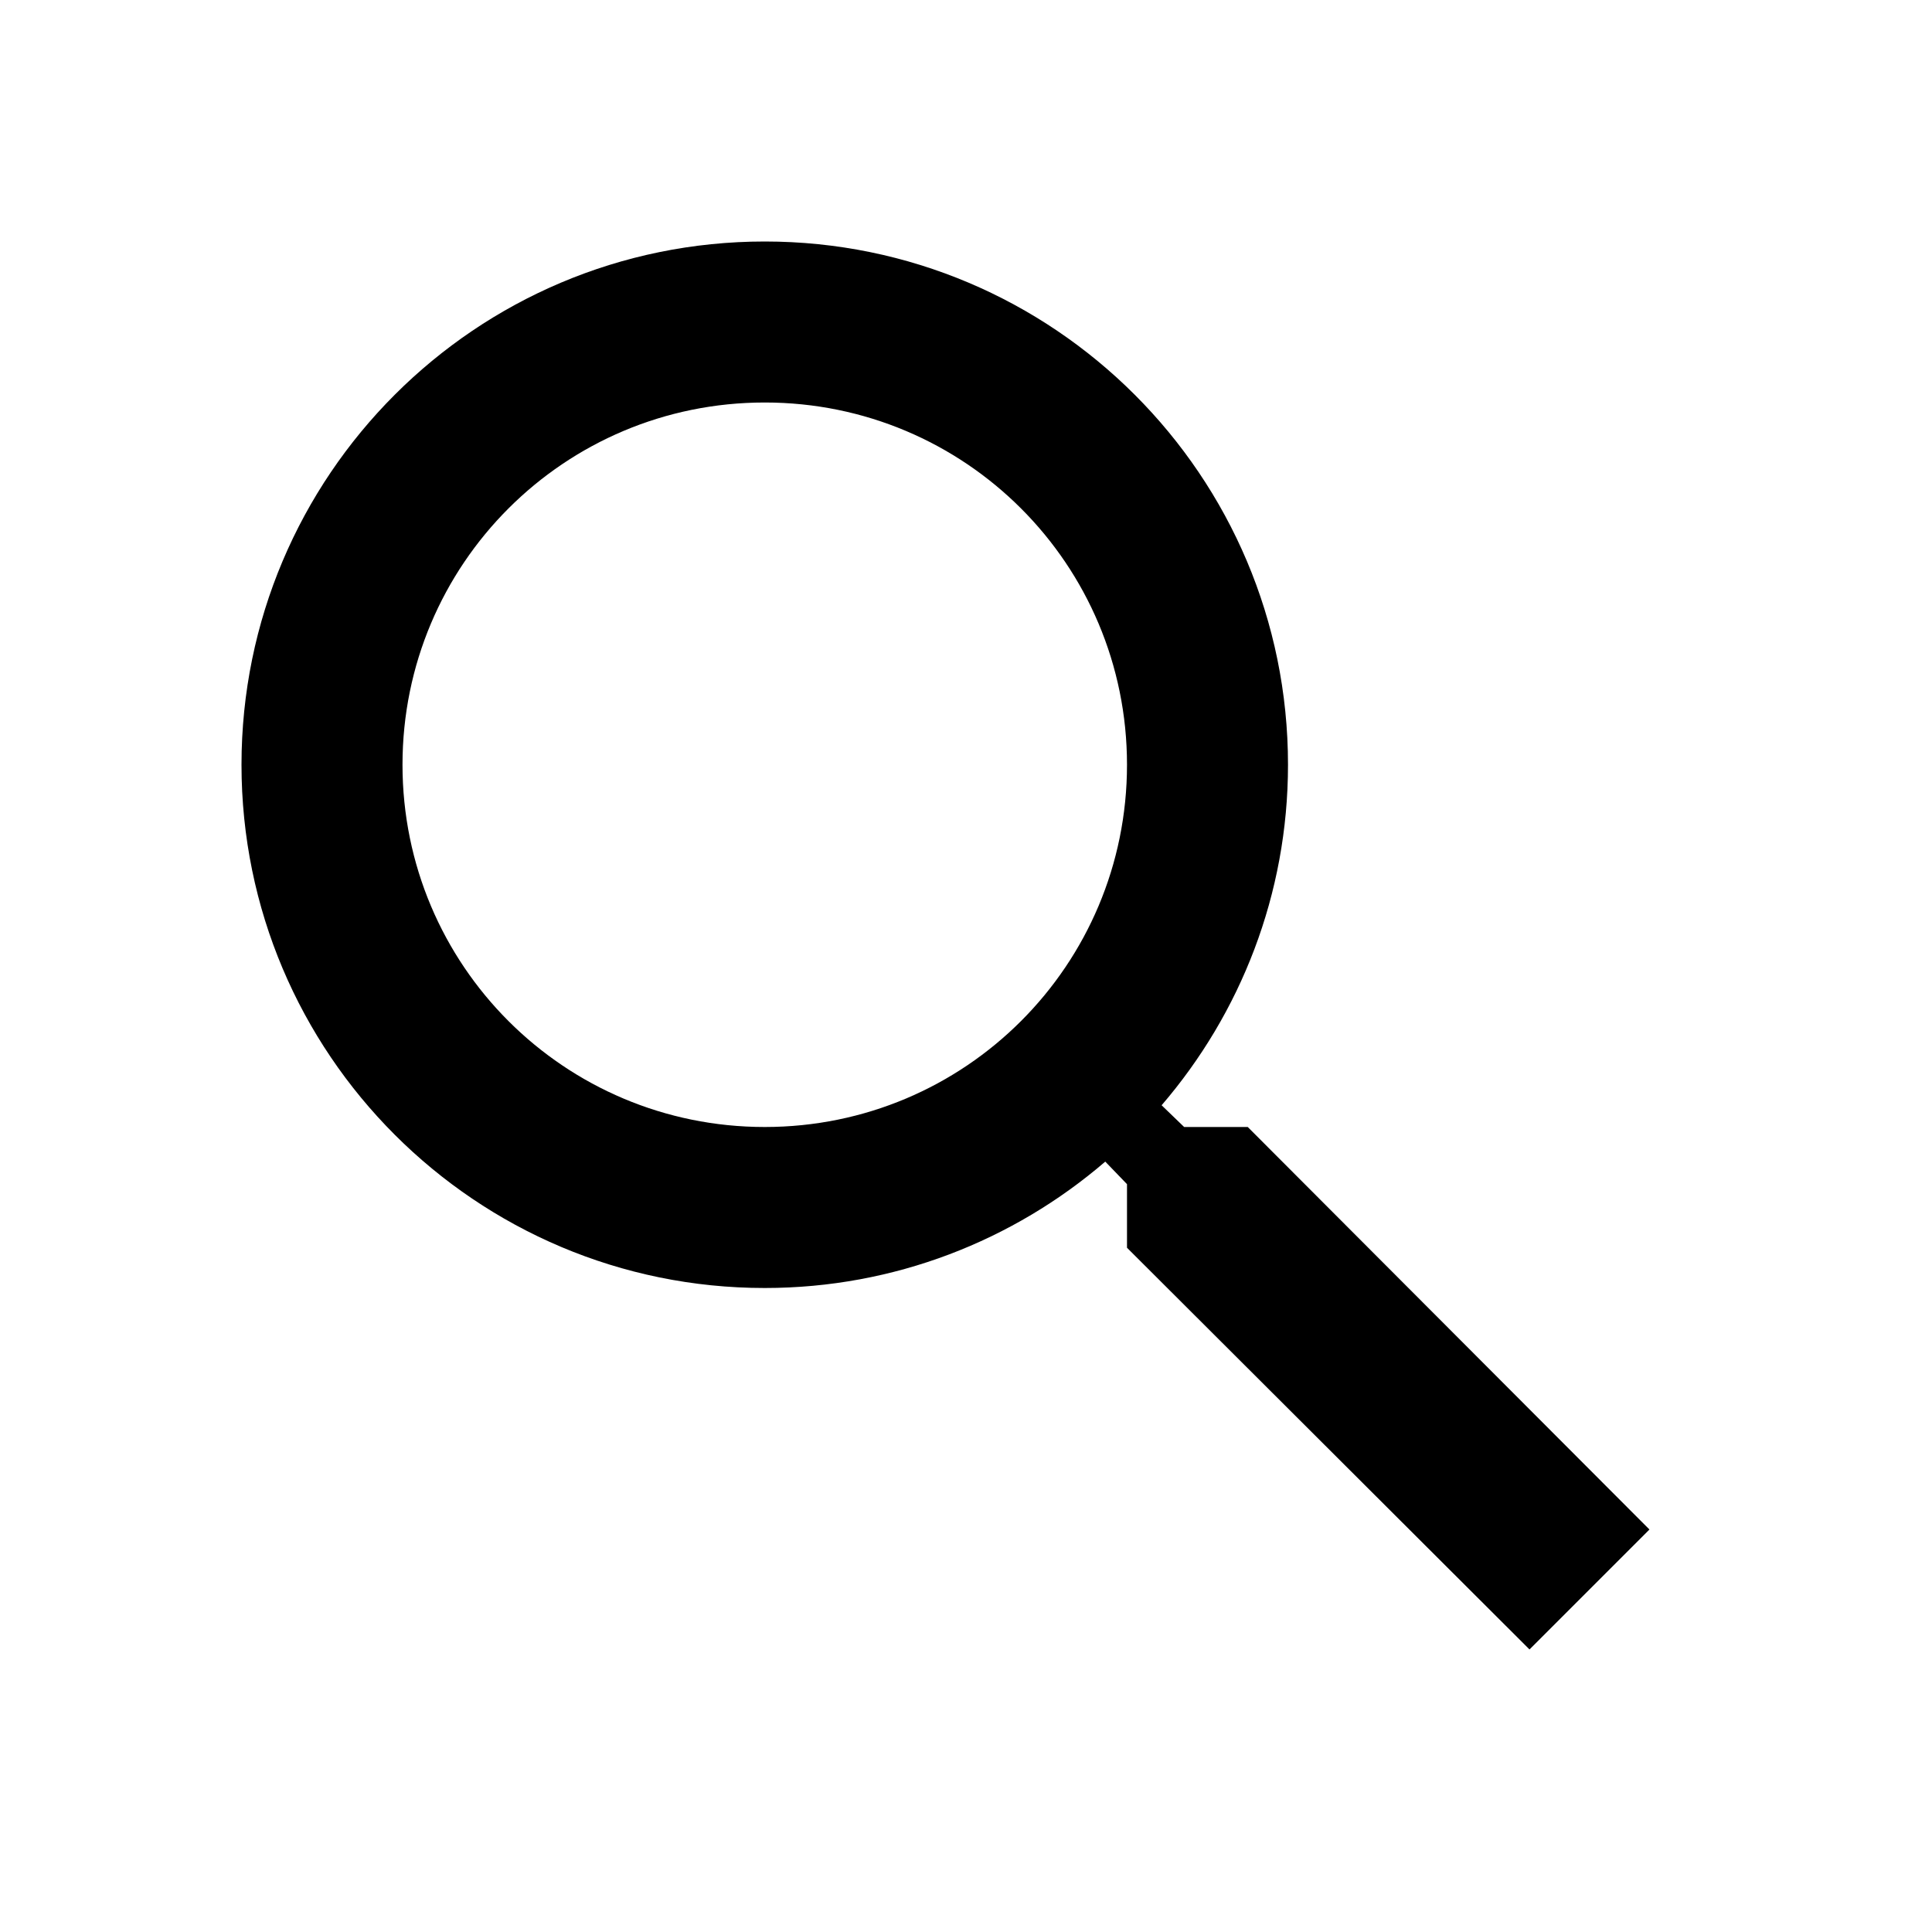
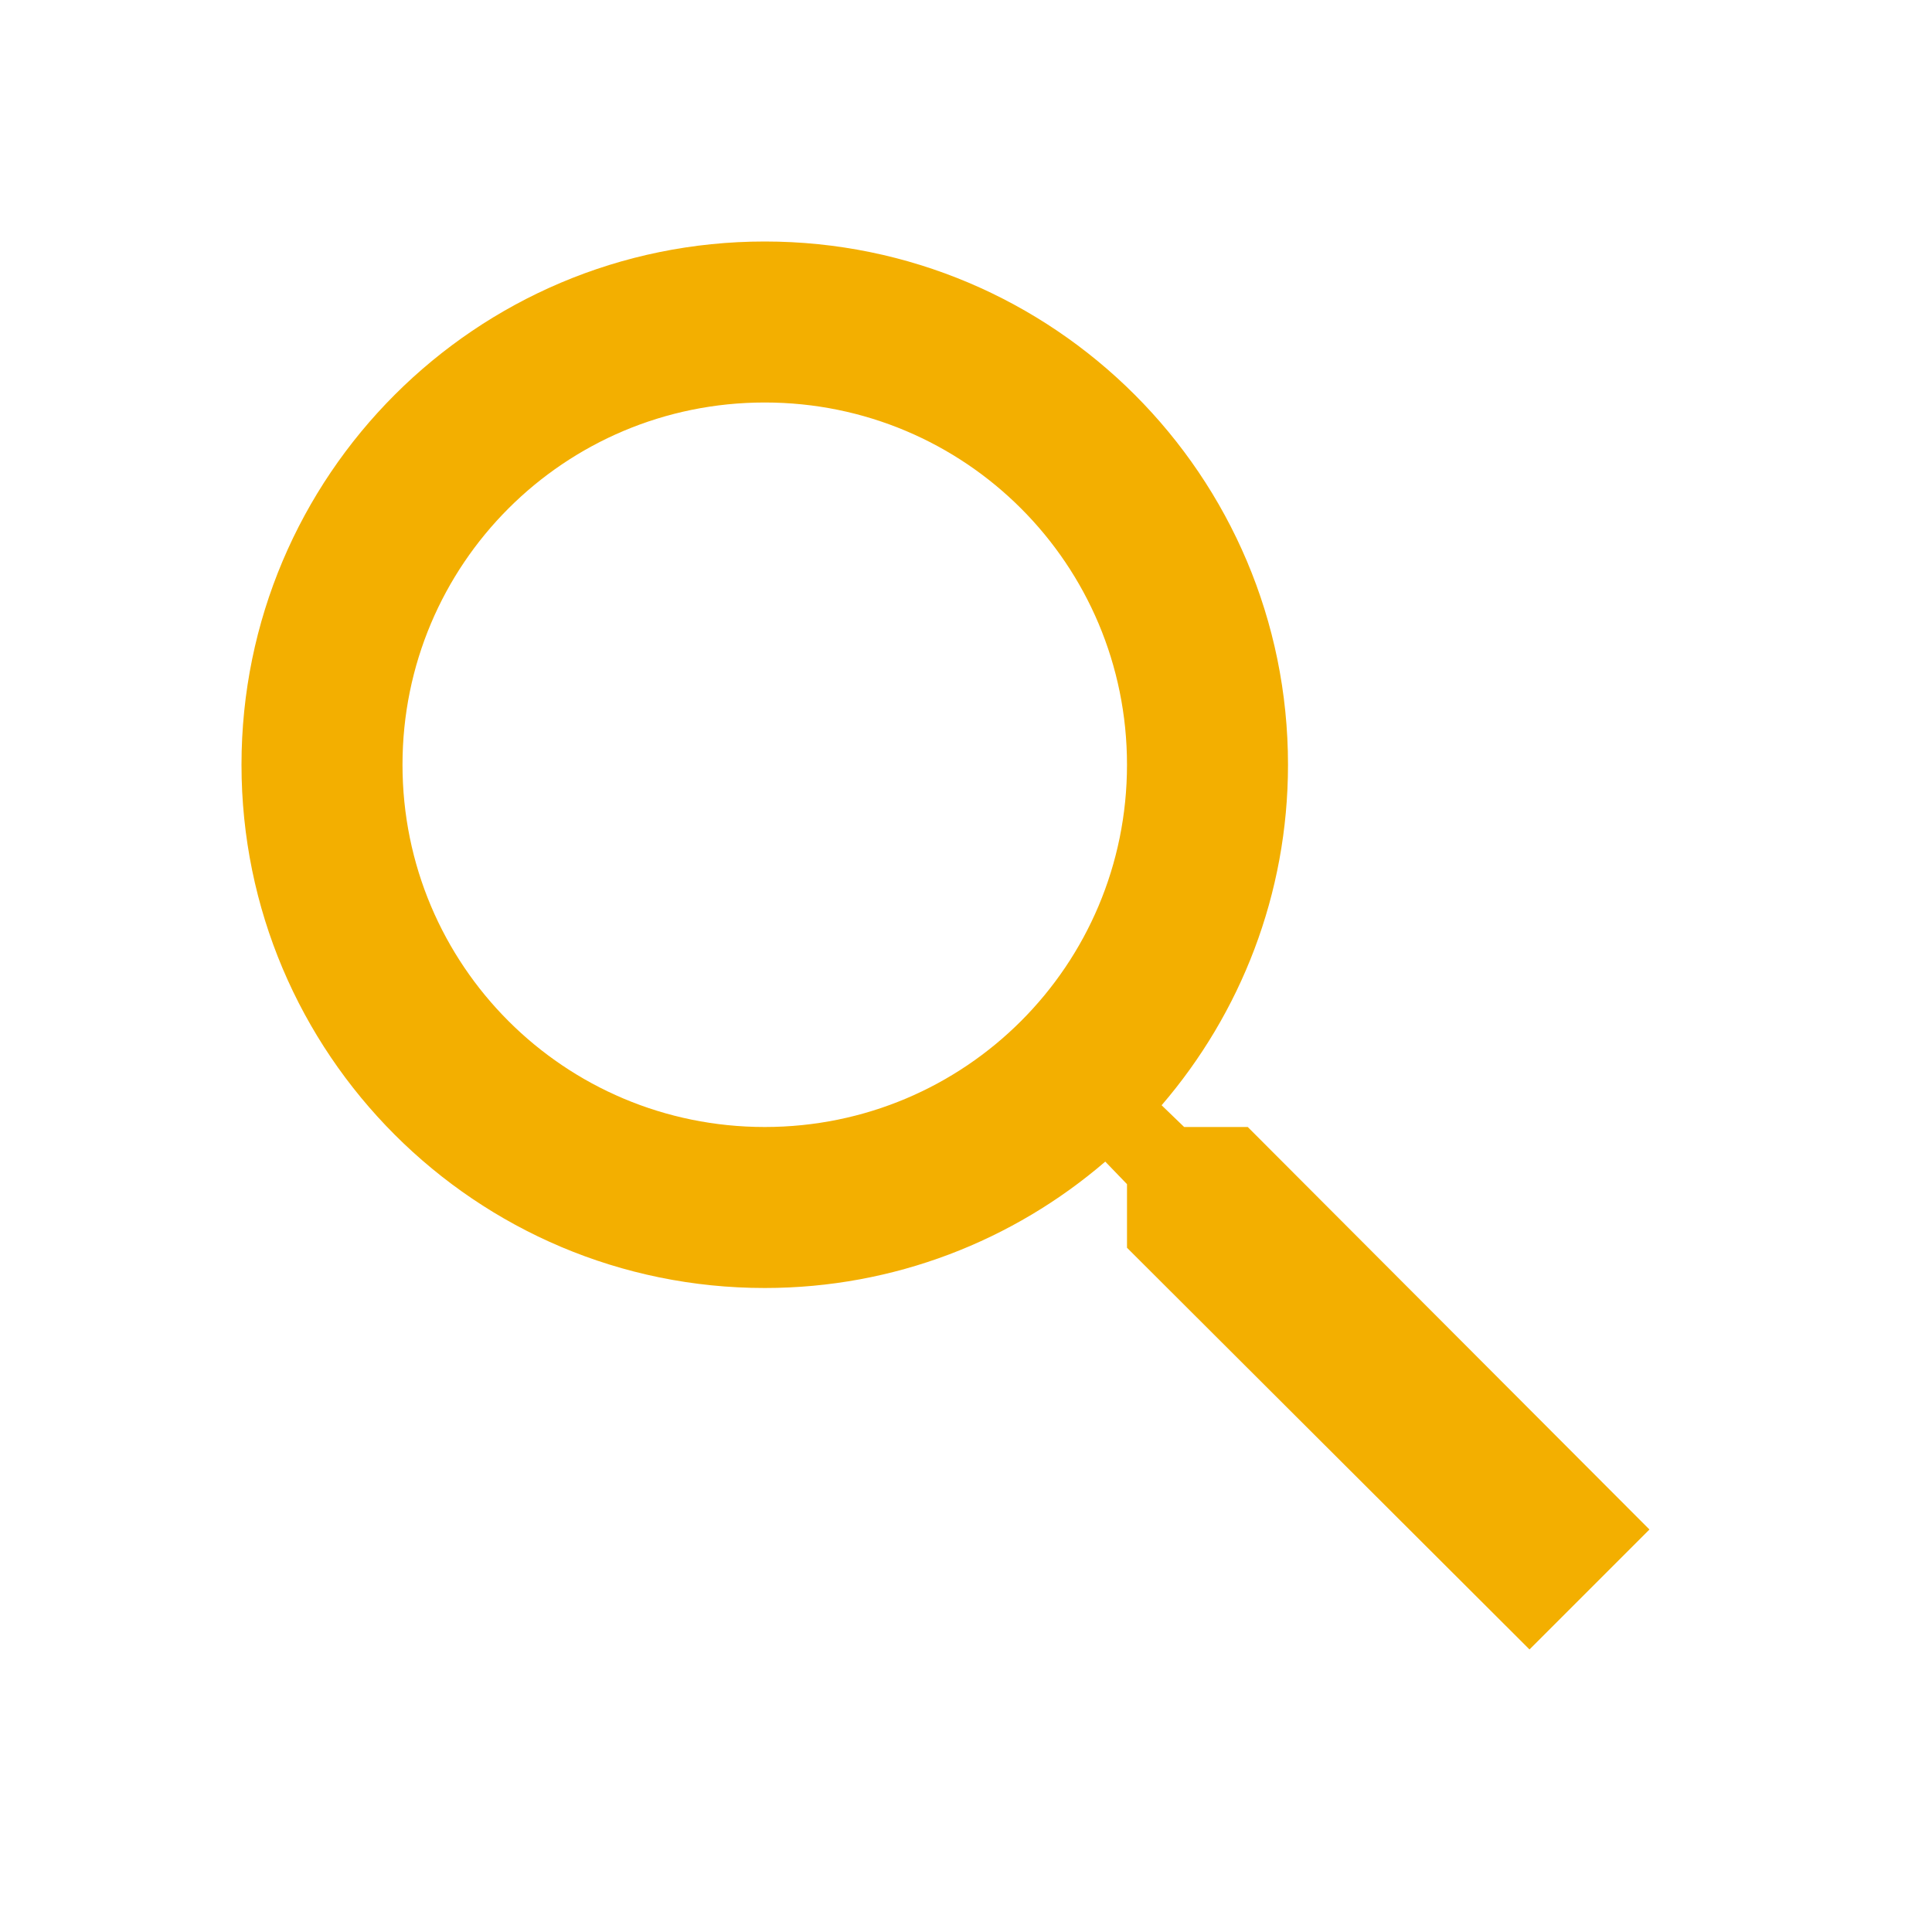
- <svg xmlns="http://www.w3.org/2000/svg" height="24px" viewBox="0 0 24 24" width="24px" fill="#000000">
+ <svg xmlns="http://www.w3.org/2000/svg" height="24px" viewBox="0 0 24 24" width="24px" fill="#F3AF00">
  <path d="M0 0h24v24H0V0z" fill="none" />
  <path d="M15.5 14h-.79l-.28-.27C15.41 12.59 16 11.11 16 9.5 16 5.91 13.09 3 9.5 3S3 5.91 3 9.5 5.91 16 9.5 16c1.61 0 3.09-.59 4.23-1.57l.27.28v.79l5 4.99L20.49 19l-4.99-5zm-6 0C7.01 14 5 11.99 5 9.5S7.01 5 9.5 5 14 7.01 14 9.5 11.99 14 9.5 14z" />
</svg>
